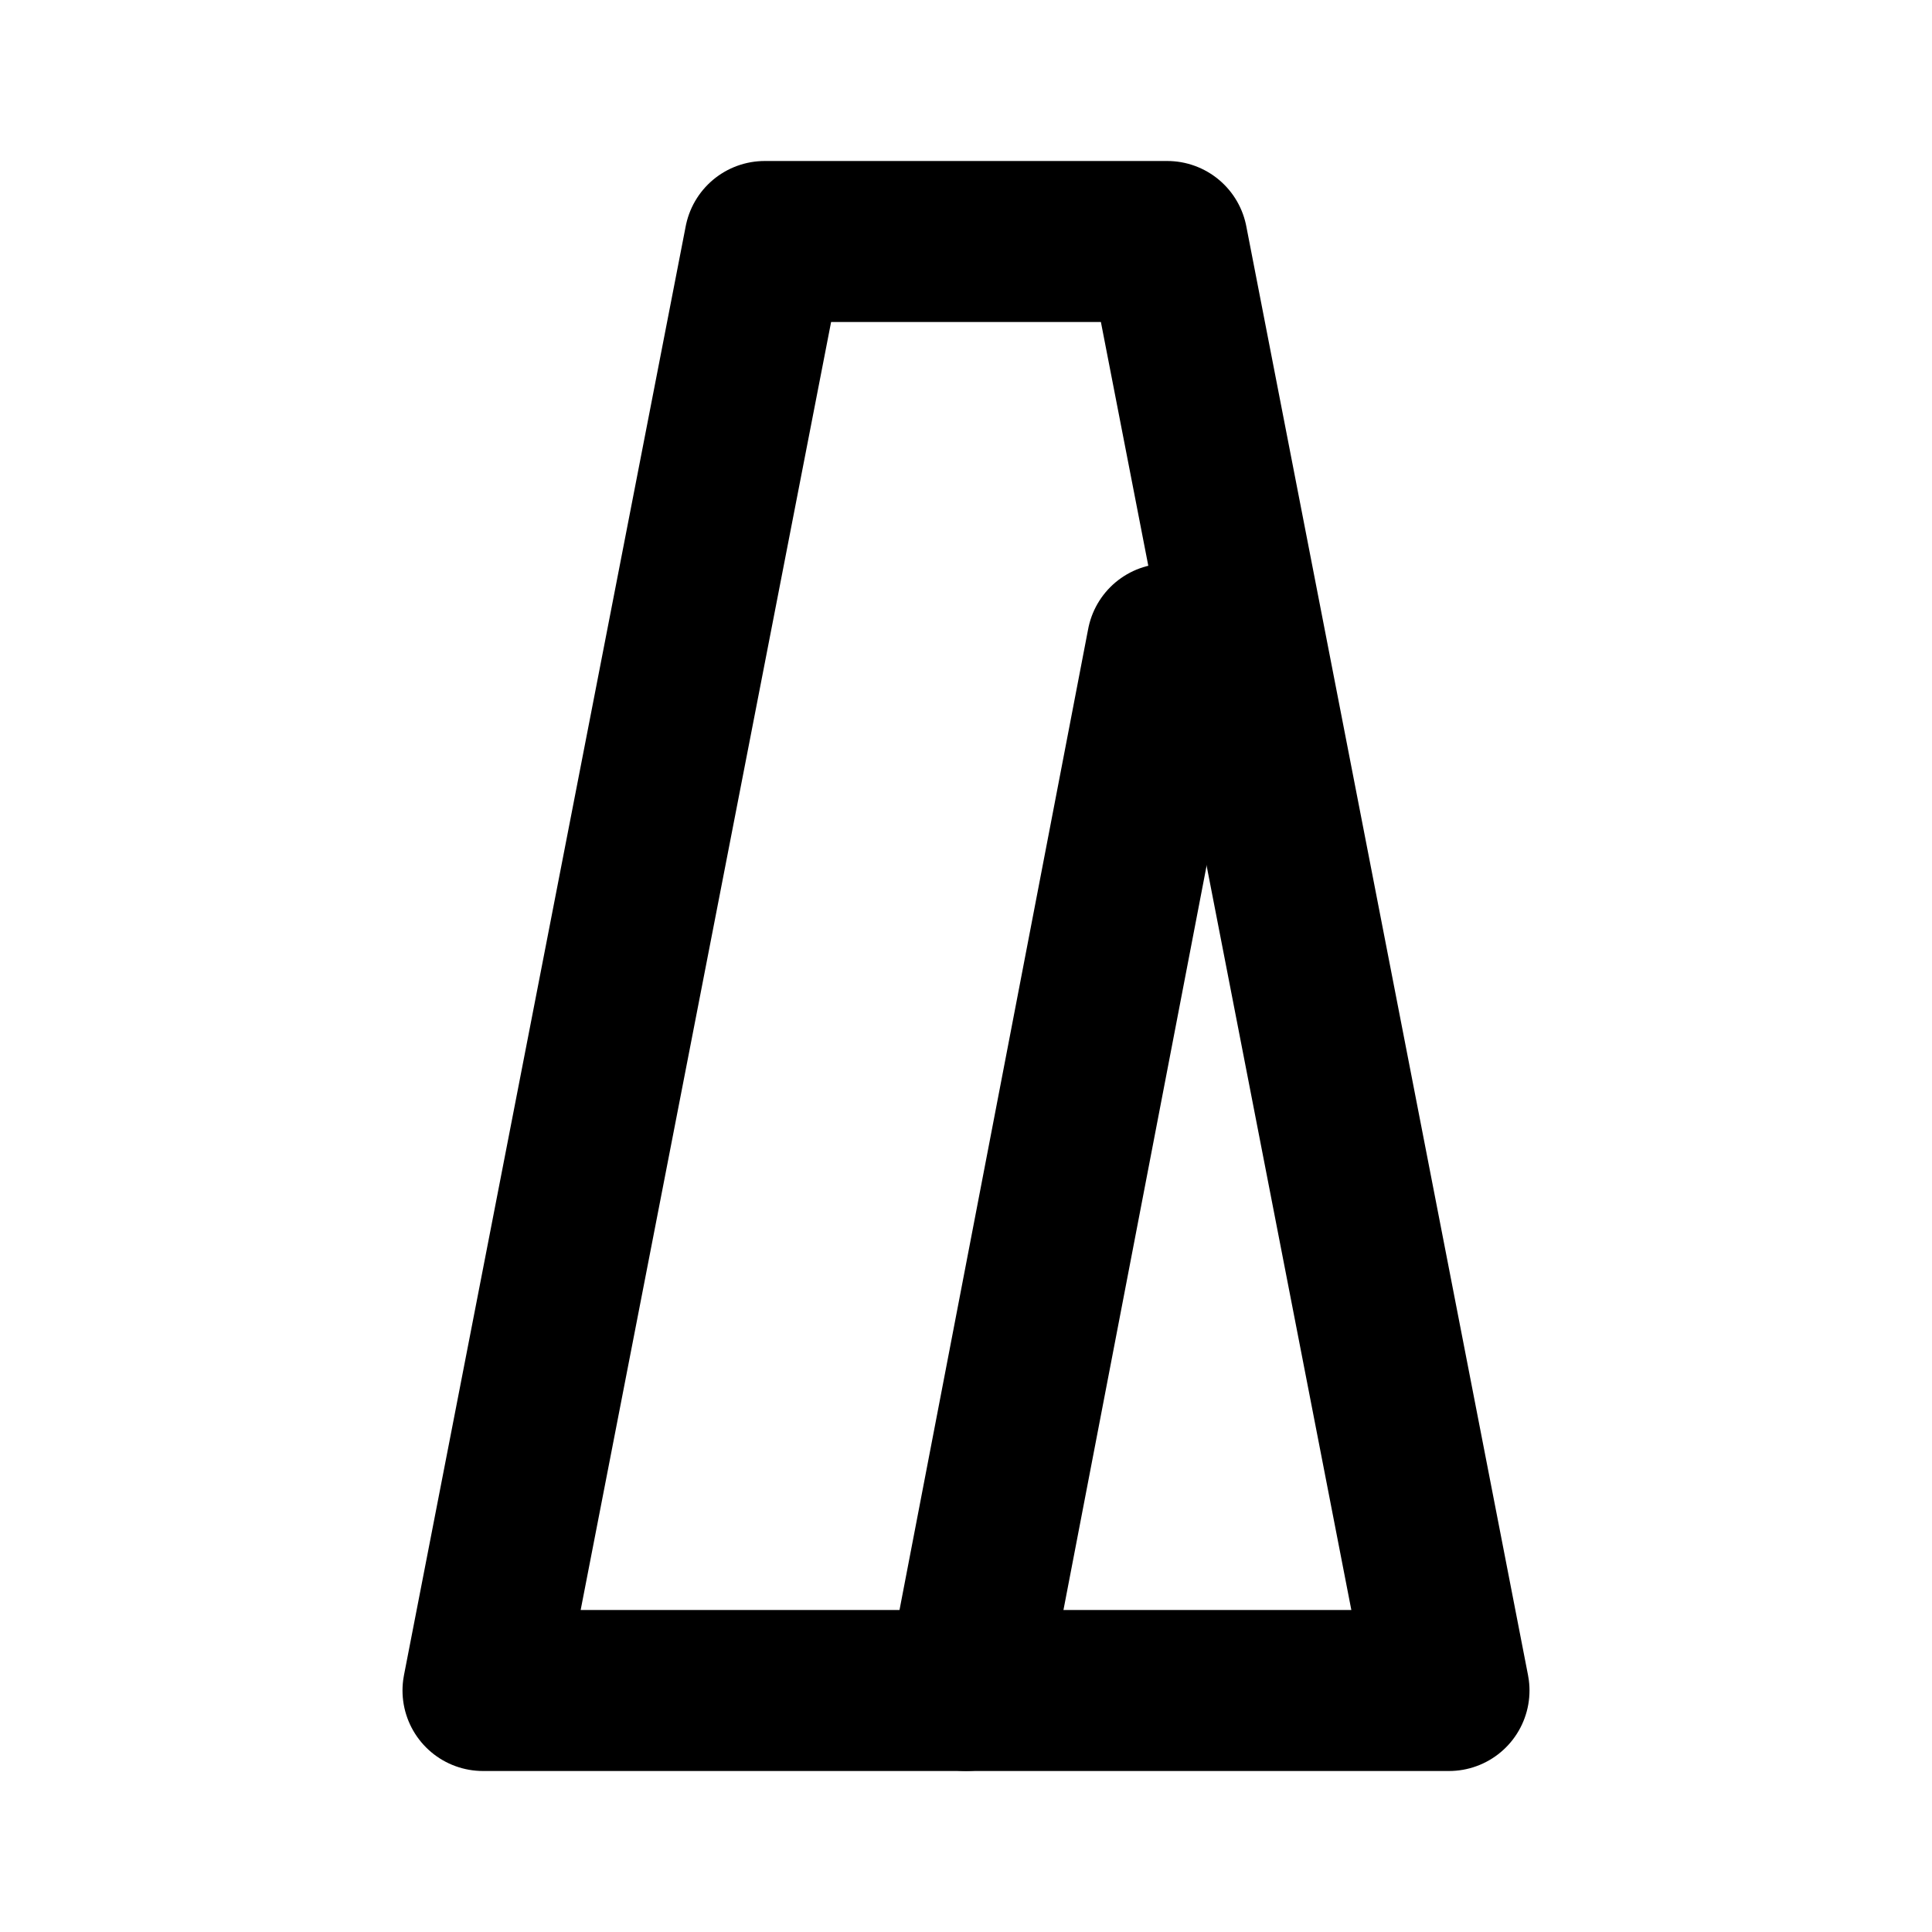
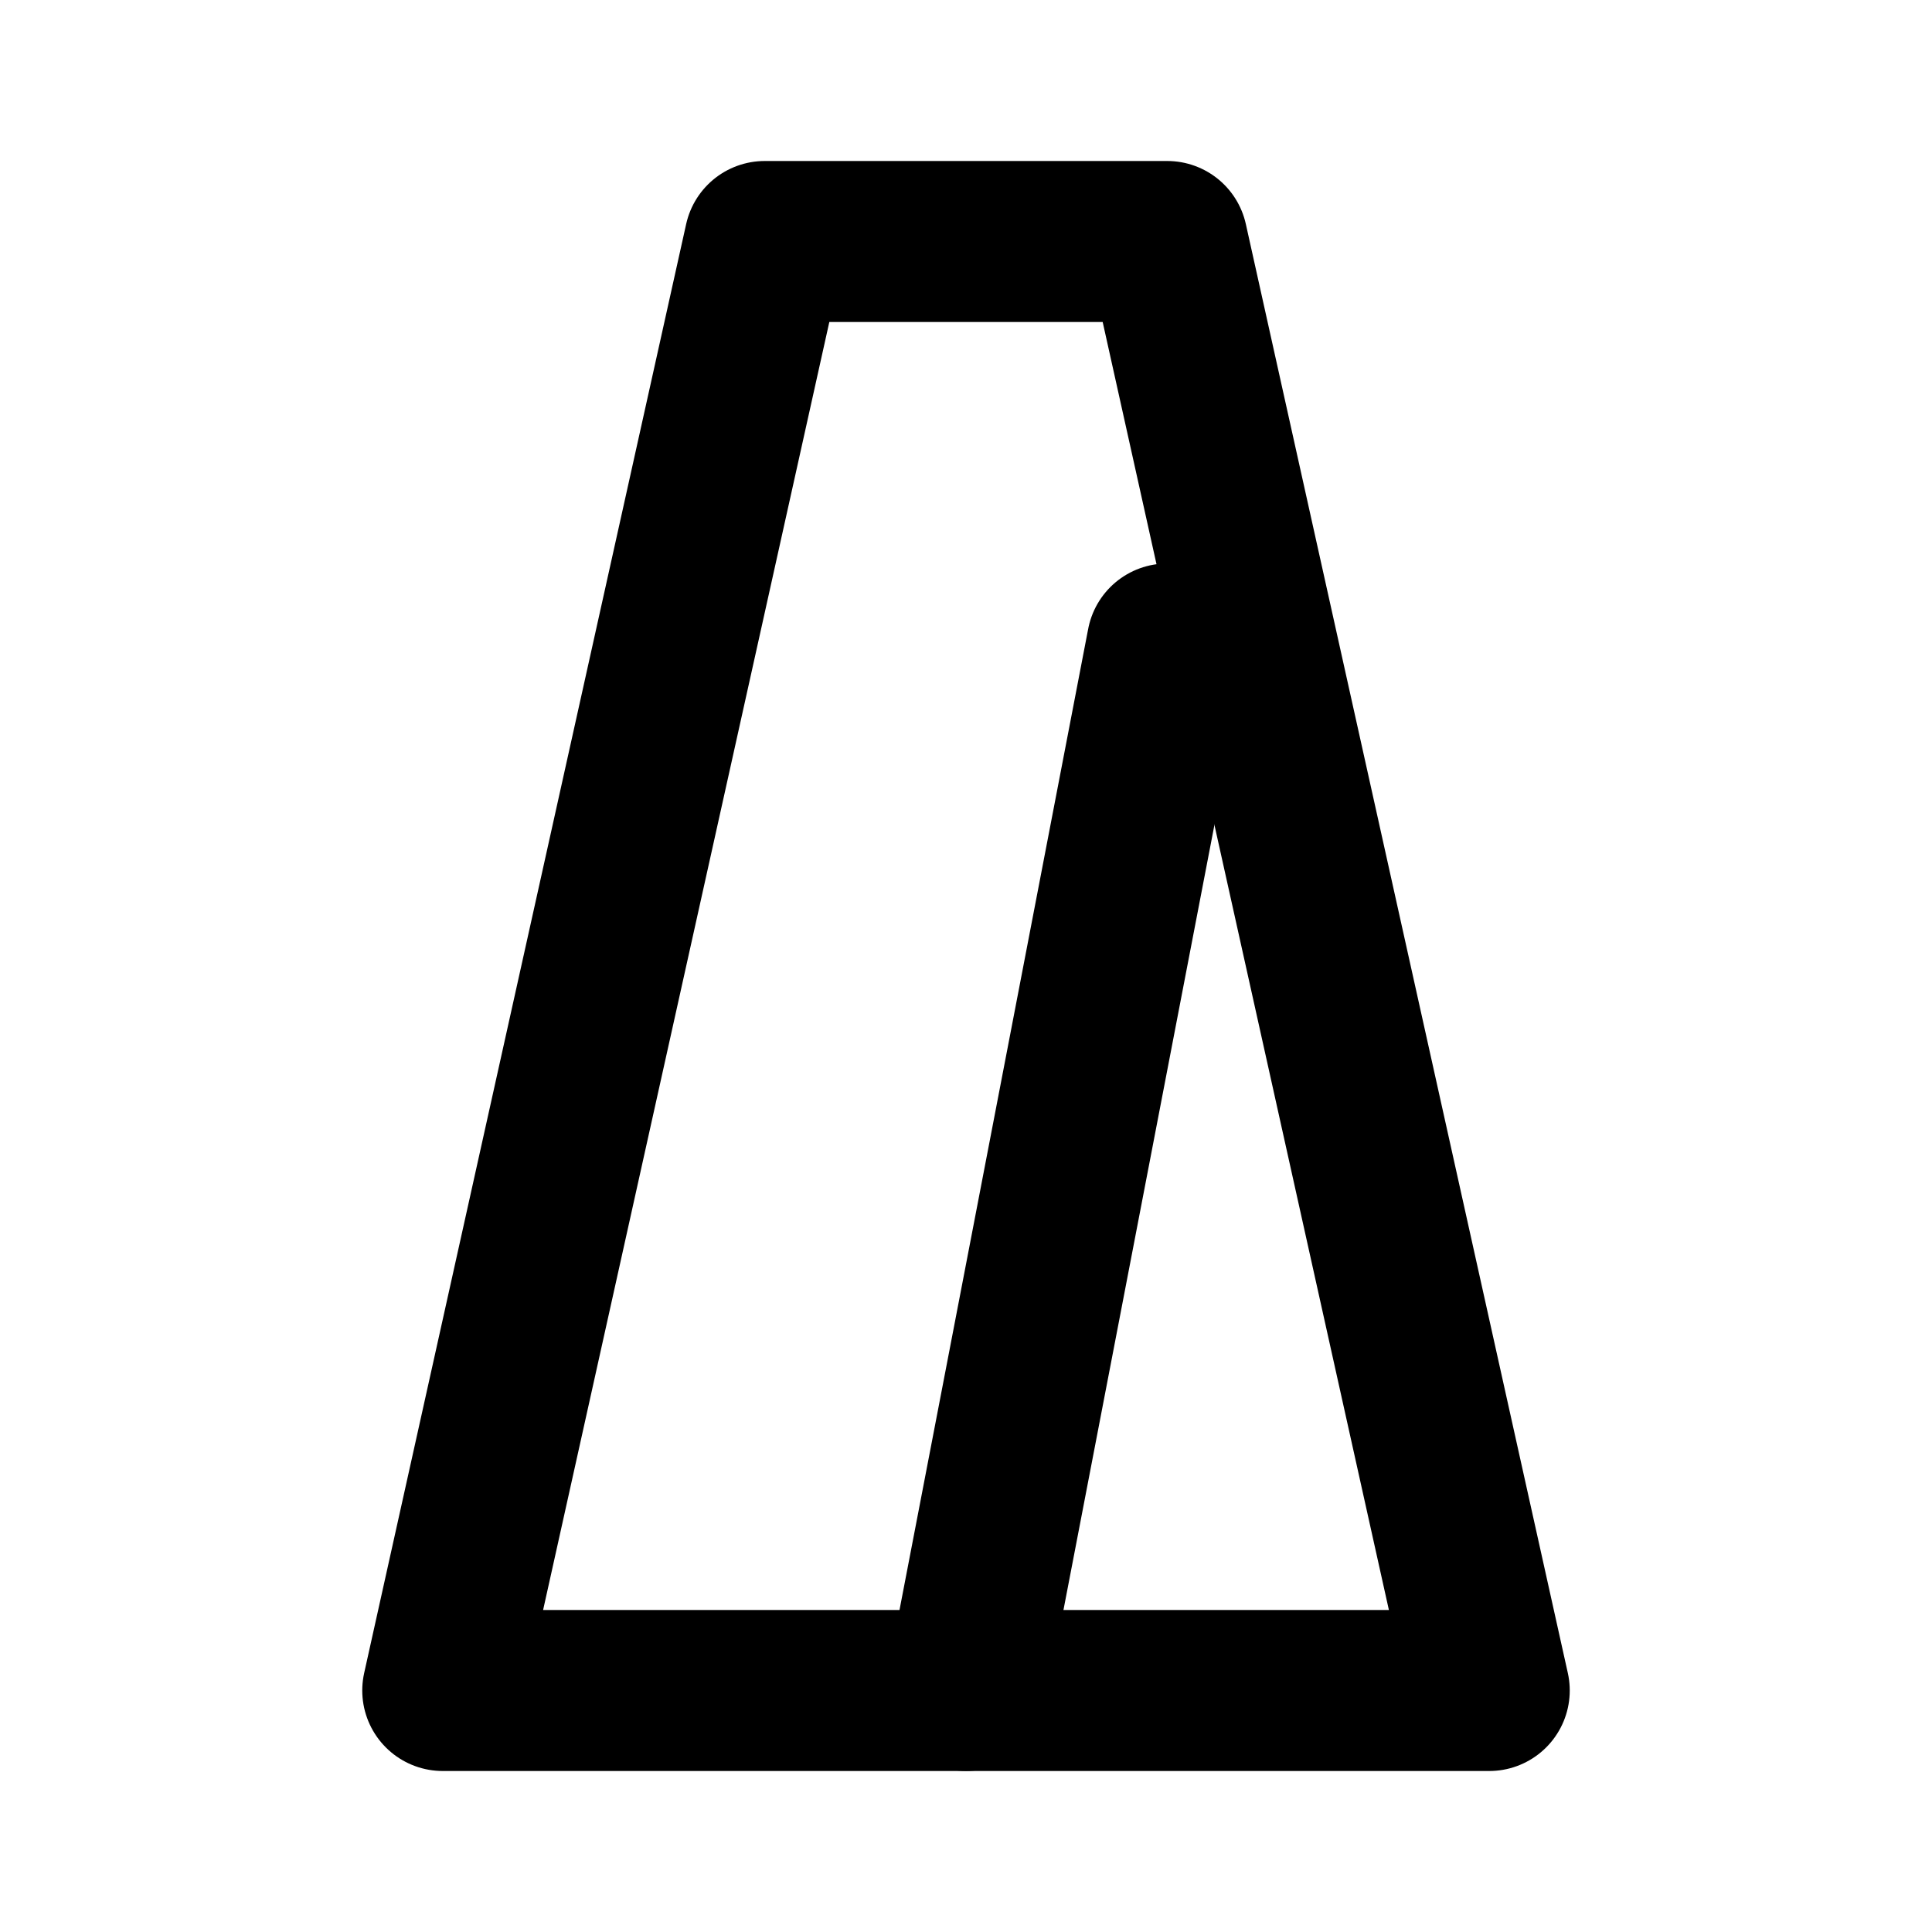
<svg xmlns="http://www.w3.org/2000/svg" width="24" height="24" viewBox="0 0 24 24" fill="none" stroke="currentColor" stroke-width="2" stroke-linecap="round" stroke-linejoin="round">
-   <path d="M9.5 3h5l3.5 18H6z" />
+   <path d="M9.5 3h5l4 18h-13z" />
  <path d="m12 21 2.5-13" />
</svg>
